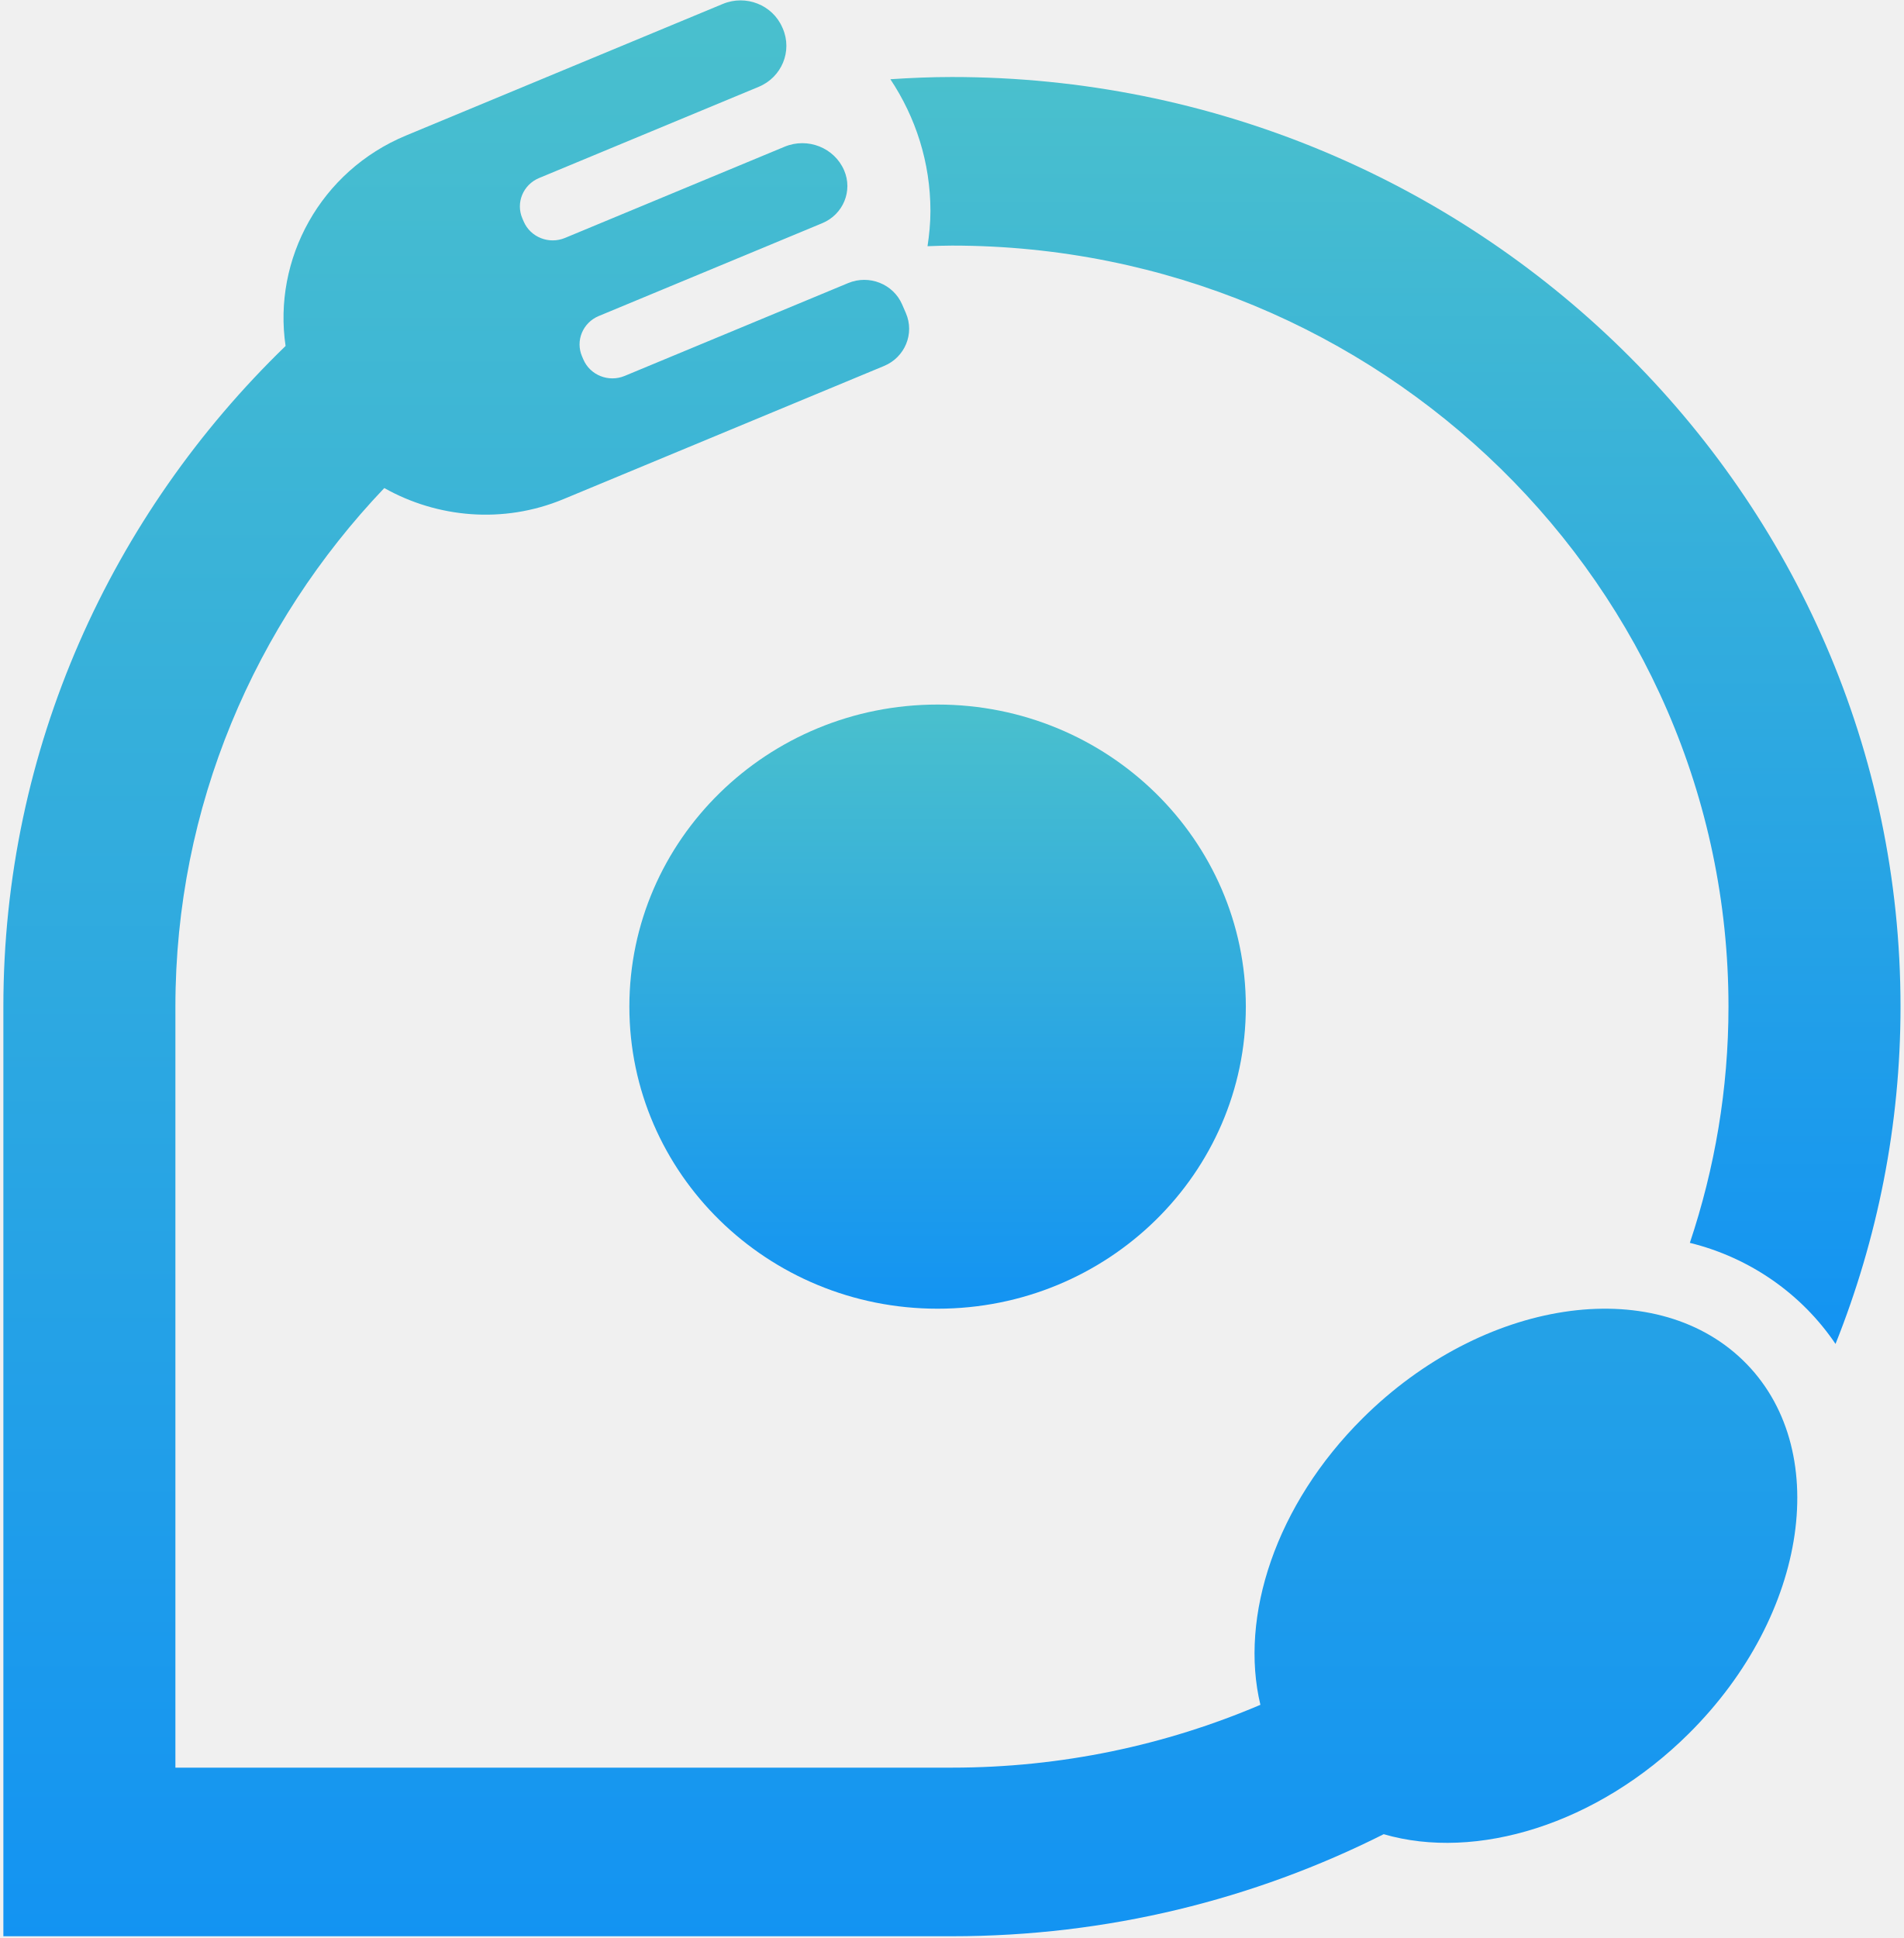
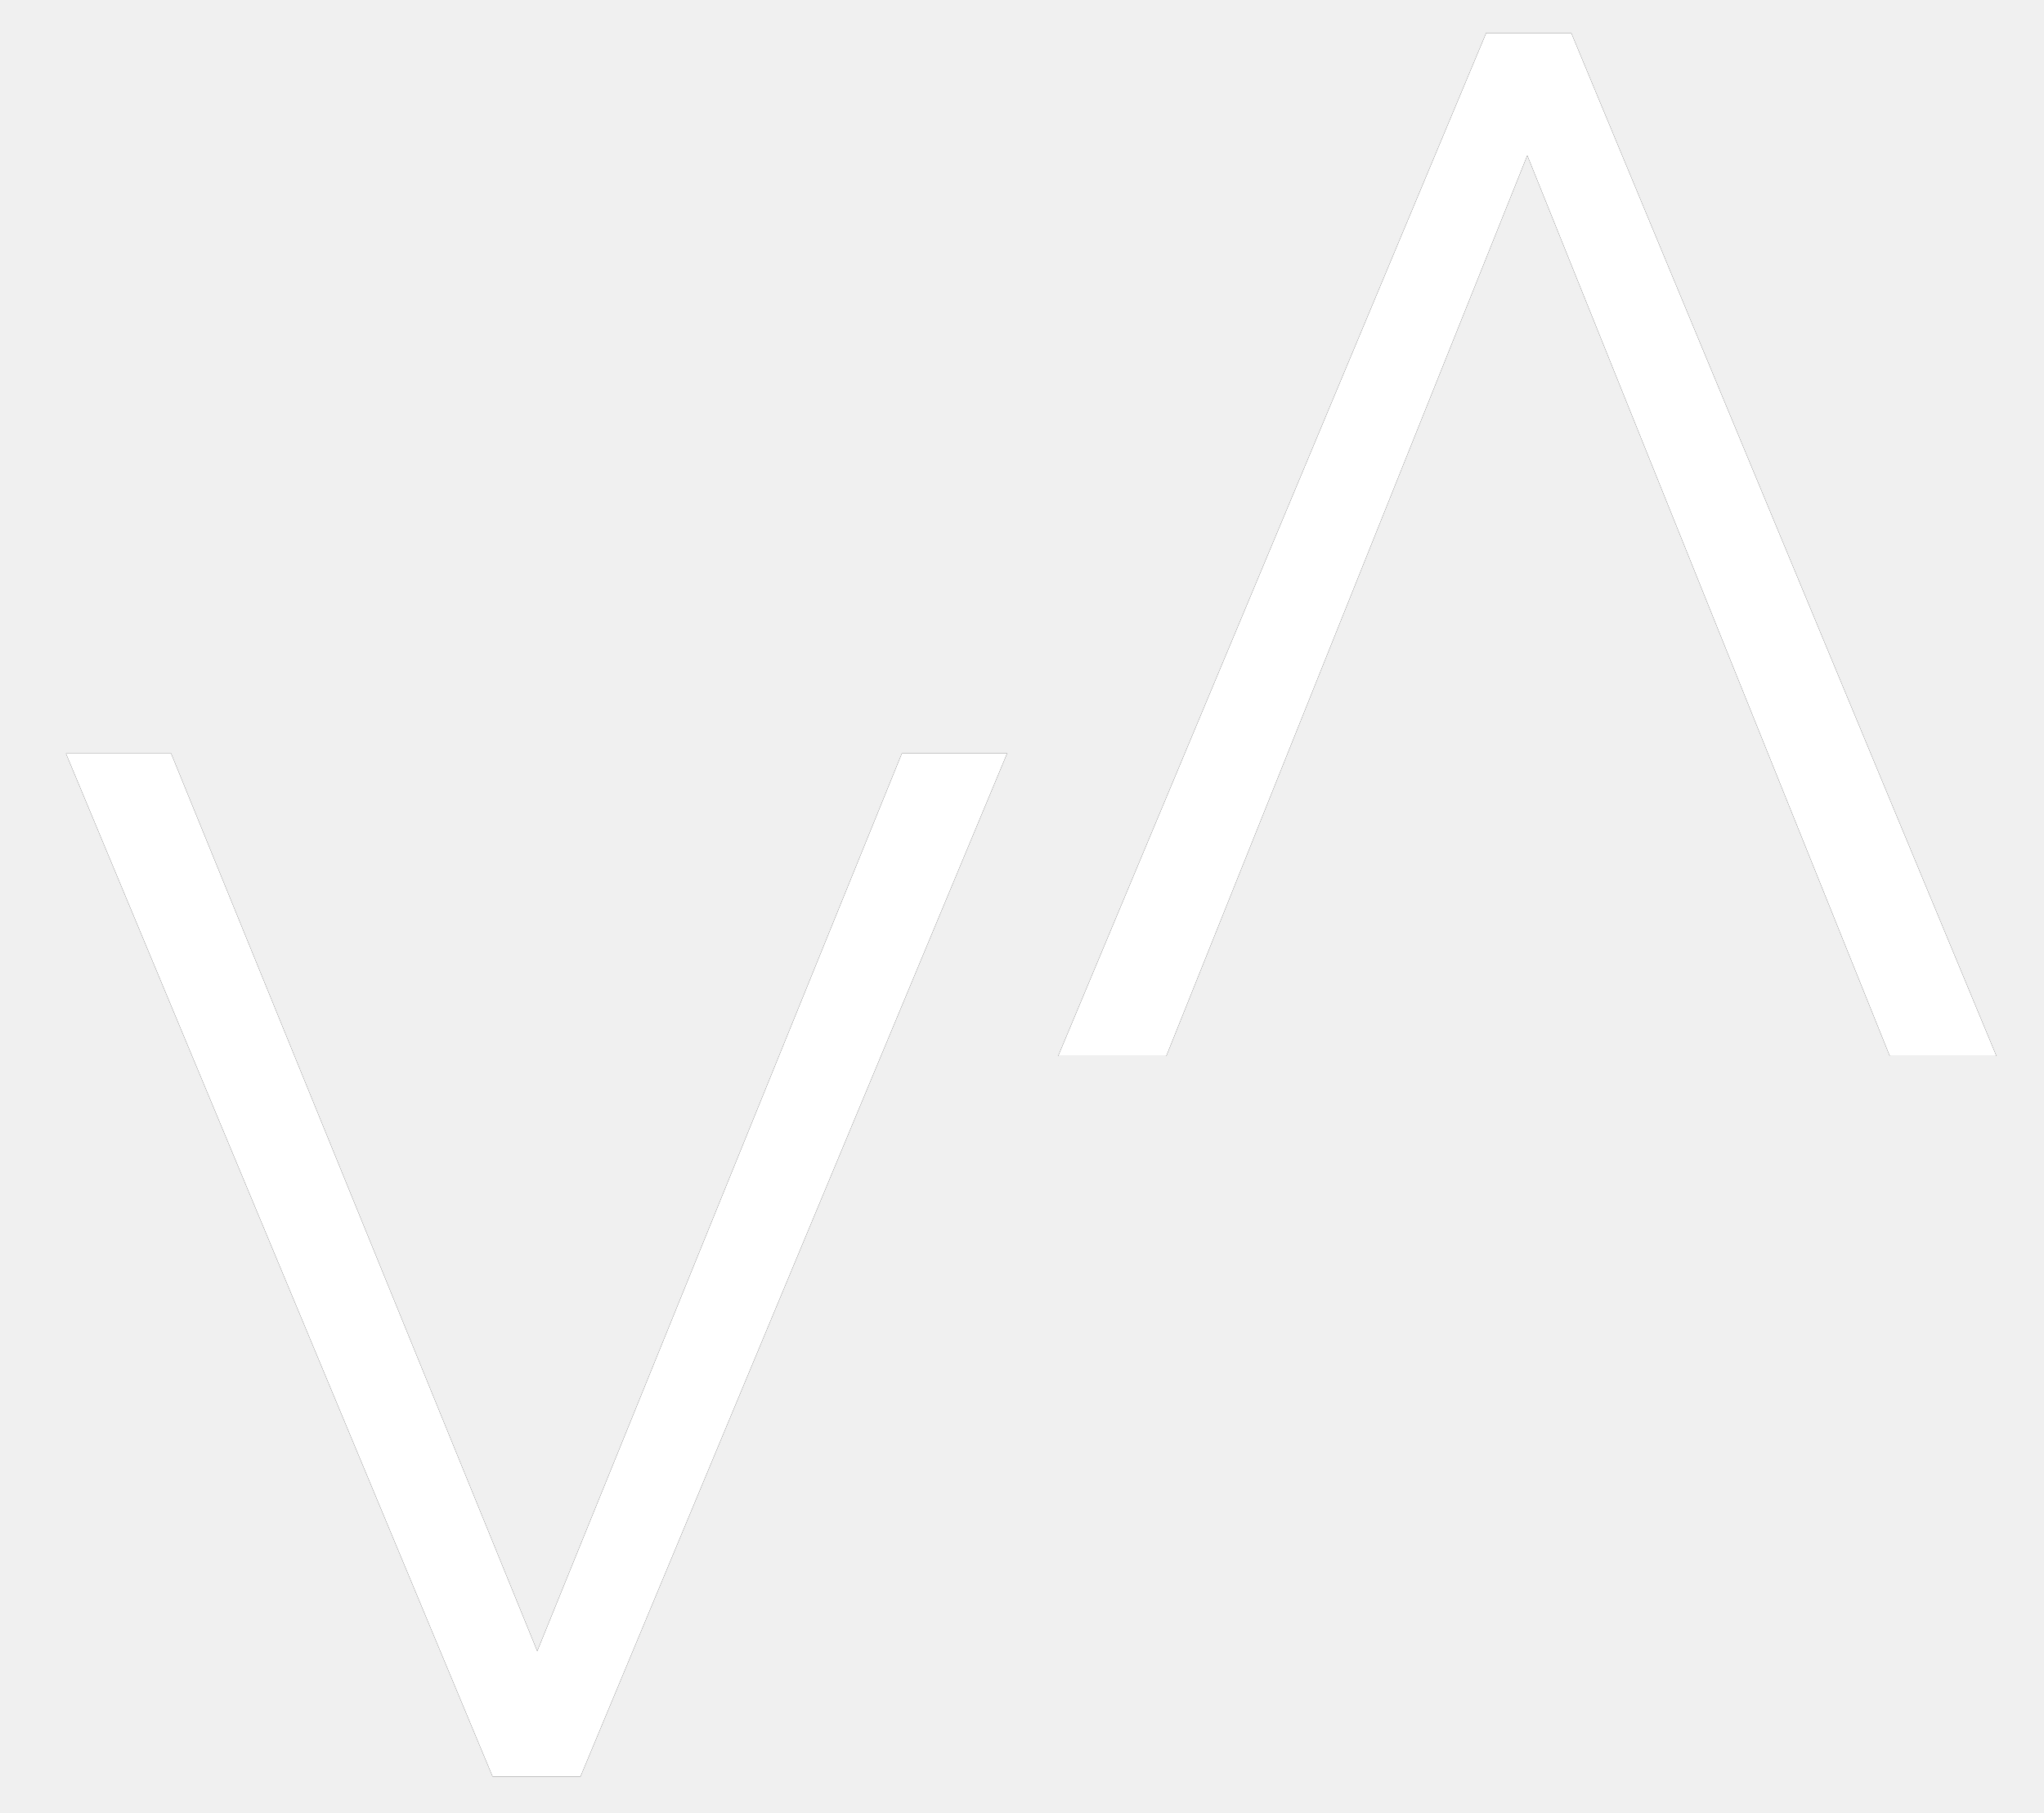
- <svg xmlns="http://www.w3.org/2000/svg" width="500" height="509" viewBox="0 0 500 509">
+ <svg xmlns="http://www.w3.org/2000/svg" xmlns:xlink="http://www.w3.org/1999/xlink" width="62" height="55" viewBox="0 0 62 55">
  <defs>
-     <linearGradient x1="116.069%" y1="133.585%" x2="116.069%" y2="0%" id="a">
-       <stop stop-color="#0084FF" offset="0%" />
-       <stop stop-color="#4AC0CD" offset="100%" />
-     </linearGradient>
+     <path d="M694.19 71.86l11.106 27.235 11.06-27.236h3.192l-12.94 31.04h-2.667L691 71.86h3.19zM734.08 50h2.58l12.897 31.04h-3.235l-10.995-27.324-10.95 27.324h-3.28L734.08 50z" id="a" />
  </defs>
-   <g fill="url(#a)">
-     <path d="M165.29 264.383c0 43.815 36.24 79.337 80.95 79.337 44.704 0 80.95-35.522 80.95-79.337 0-43.816-36.246-79.338-80.95-79.338-44.71 0-80.95 35.522-80.95 79.338" />
-     <path d="M357.87 372.495c-22.875 22.74-32.398 52.113-26.856 75.26-24.844 10.593-52.23 16.502-81.01 16.502H46.065V264.383c0-52.59 20.854-100.482 54.86-136.2 13.9 7.82 31.22 9.488 47.028 2.92l84.222-34.984c5.492-2.28 8.062-8.5 5.733-13.886l-.984-2.27c-2.33-5.386-8.67-7.9-14.167-5.617L164.05 98.735c-4.2 1.742-9.05-.18-10.832-4.297l-.352-.82c-1.782-4.115.18-8.87 4.383-10.616l58.704-24.388c5.497-2.28 8.062-8.5 5.733-13.88-2.57-5.944-9.564-8.72-15.628-6.2l-57.68 23.96c-4.203 1.743-9.053-.18-10.835-4.296l-.35-.818c-1.783-4.117.18-8.87 4.38-10.618l57.682-23.96c6.06-2.516 8.89-9.373 6.325-15.317l-.115-.256c-2.565-5.945-9.563-8.716-15.628-6.2l-83.193 34.557c-22.556 9.368-35.01 32.525-31.642 55.28C29.277 135.142.885 196.558.885 264.384V508.54h249.12c40.813 0 79.362-9.68 113.39-26.803 24.225 7.068 56.048-2.49 80.154-26.446 31.48-31.294 37.82-75.19 14.16-98.056-23.654-22.862-68.358-16.03-99.84 15.26" />
-     <path d="M250.005 20.226c-5.442 0-10.818.23-16.17.582 6.632 9.965 10.522 21.843 10.522 34.624 0 3.147-.31 6.21-.763 9.232 2.134-.076 4.262-.16 6.41-.16 112.456 0 203.942 89.663 203.942 199.88 0 21.66-3.605 42.5-10.146 62.042 15.894 3.91 29.463 13.52 38.258 26.546 10.97-27.485 17.07-57.344 17.07-88.59 0-134.628-111.76-244.156-249.123-244.156" />
+   <g transform="translate(-689 -49)" fill="none">
+     <use fill="#000" xlink:href="#a" />
+     <use fill="#fff" xlink:href="#a" />
  </g>
</svg>
